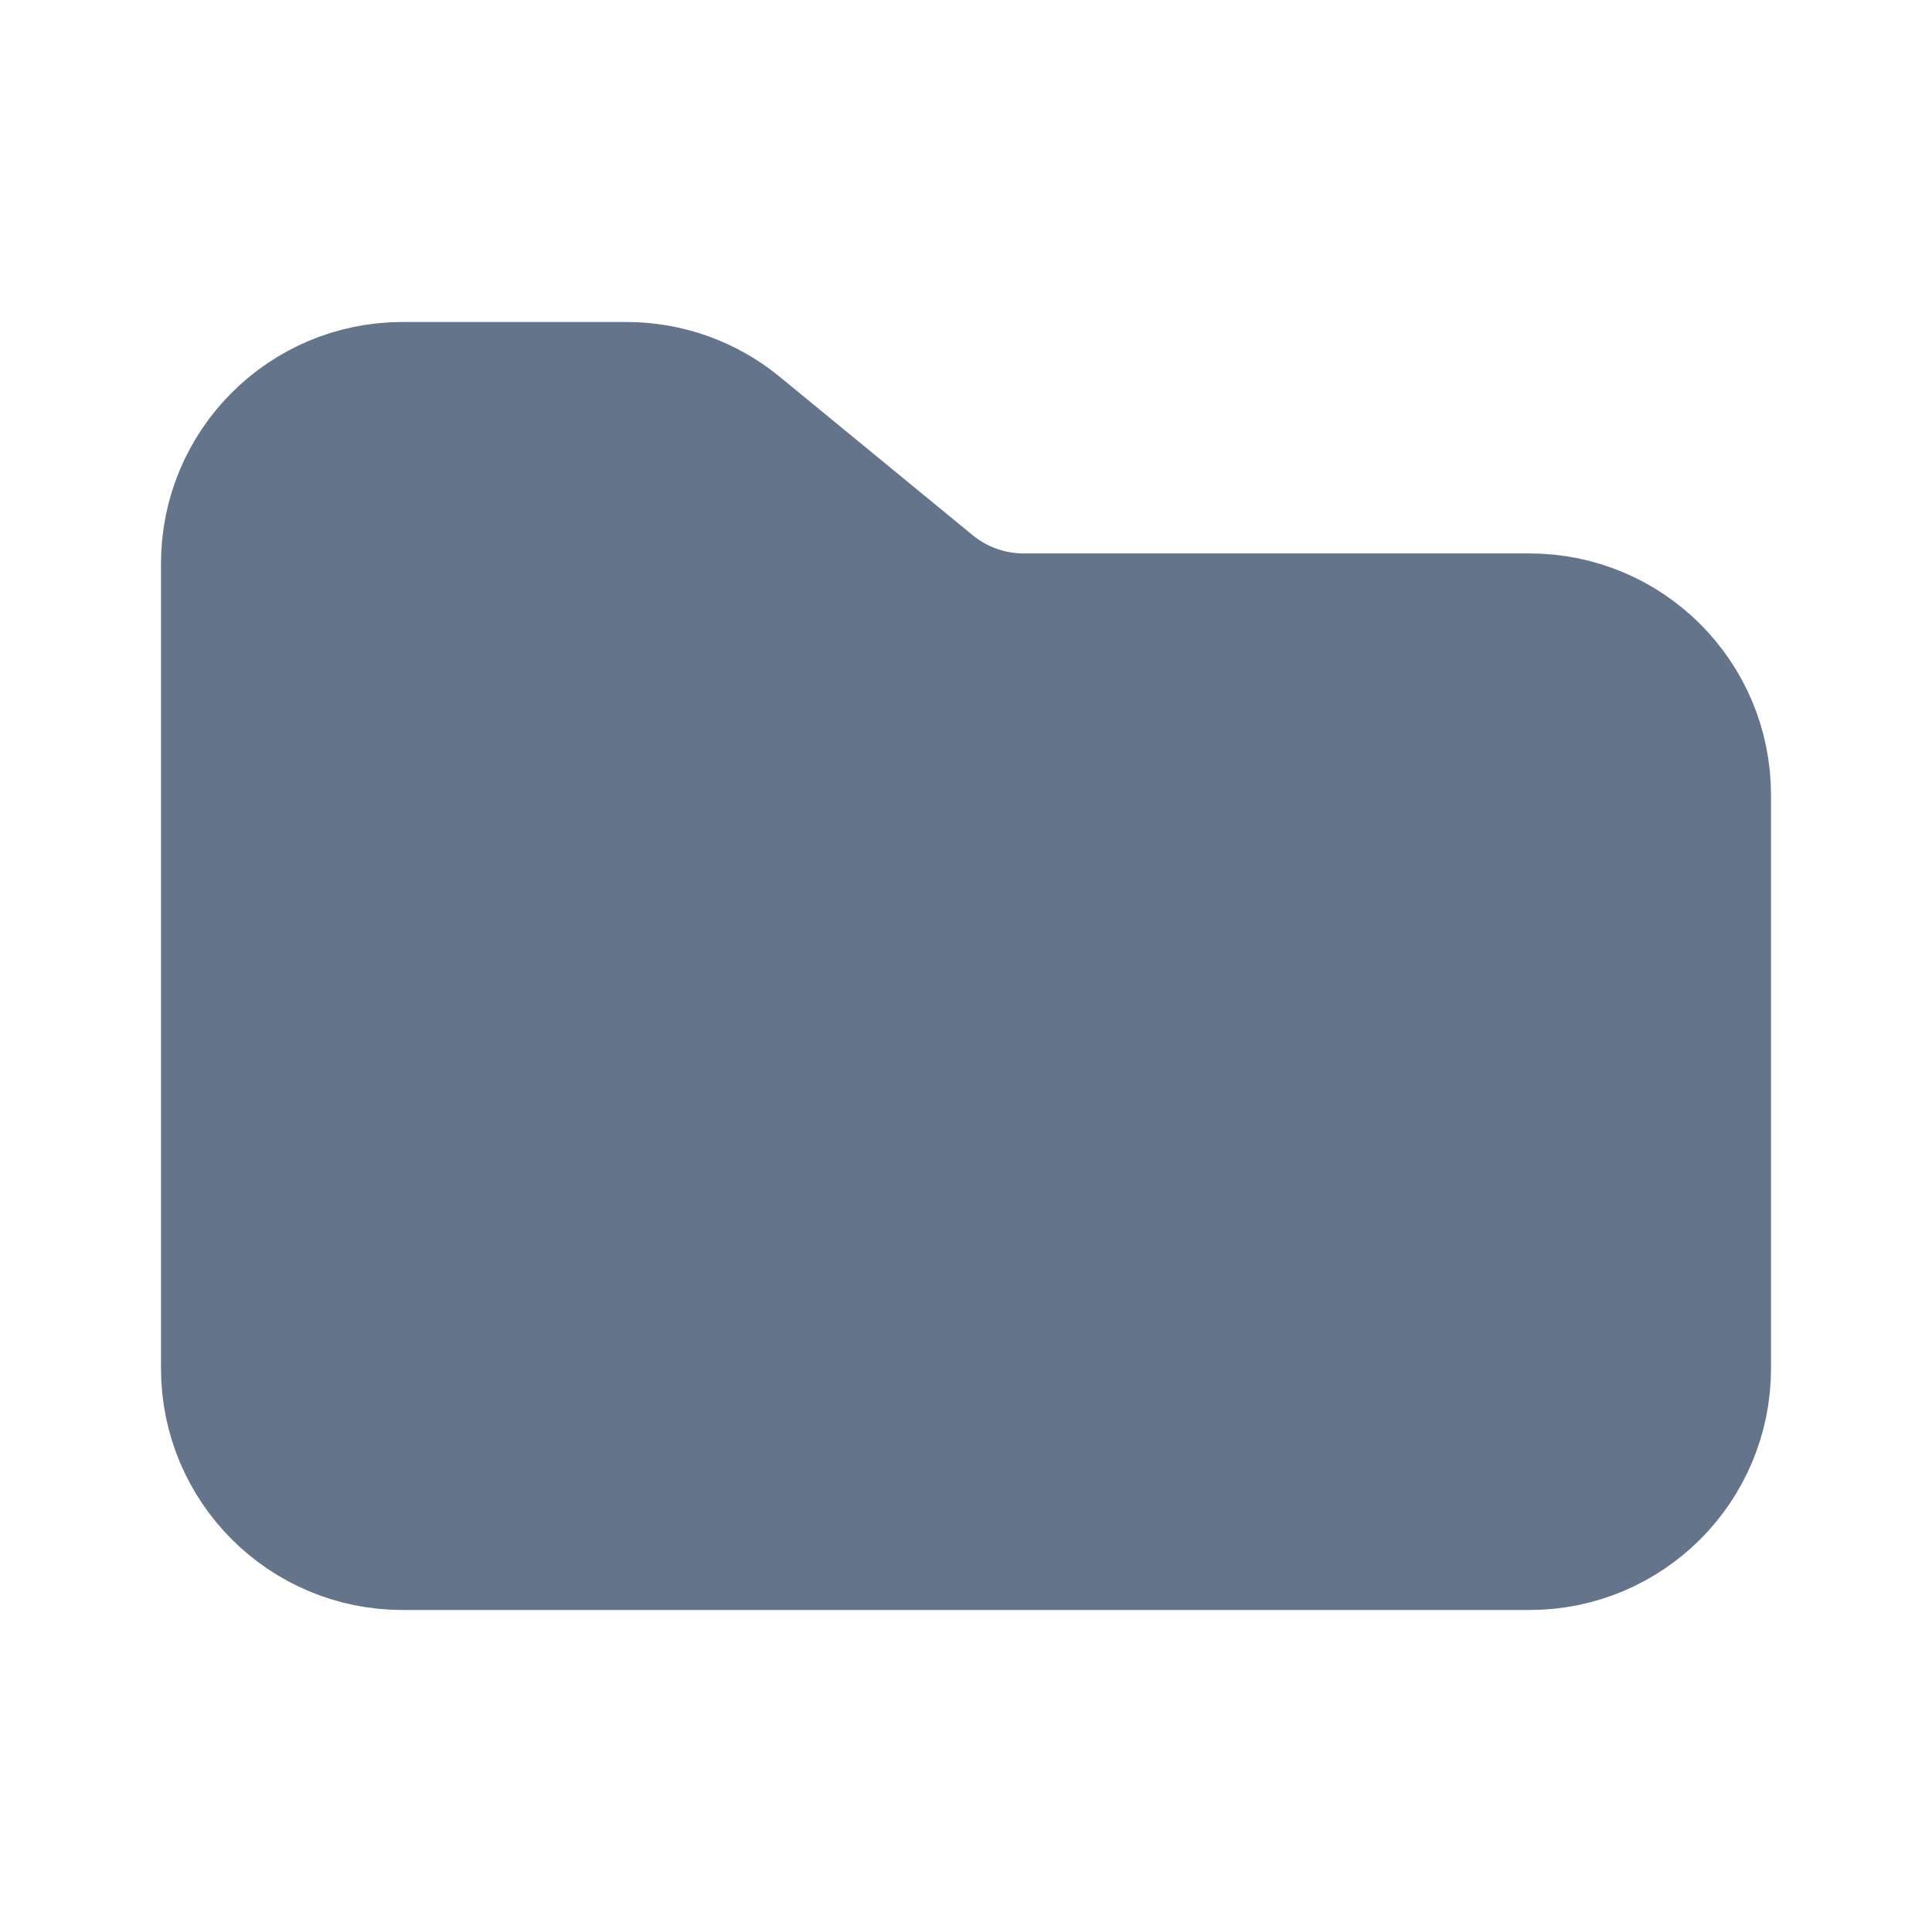
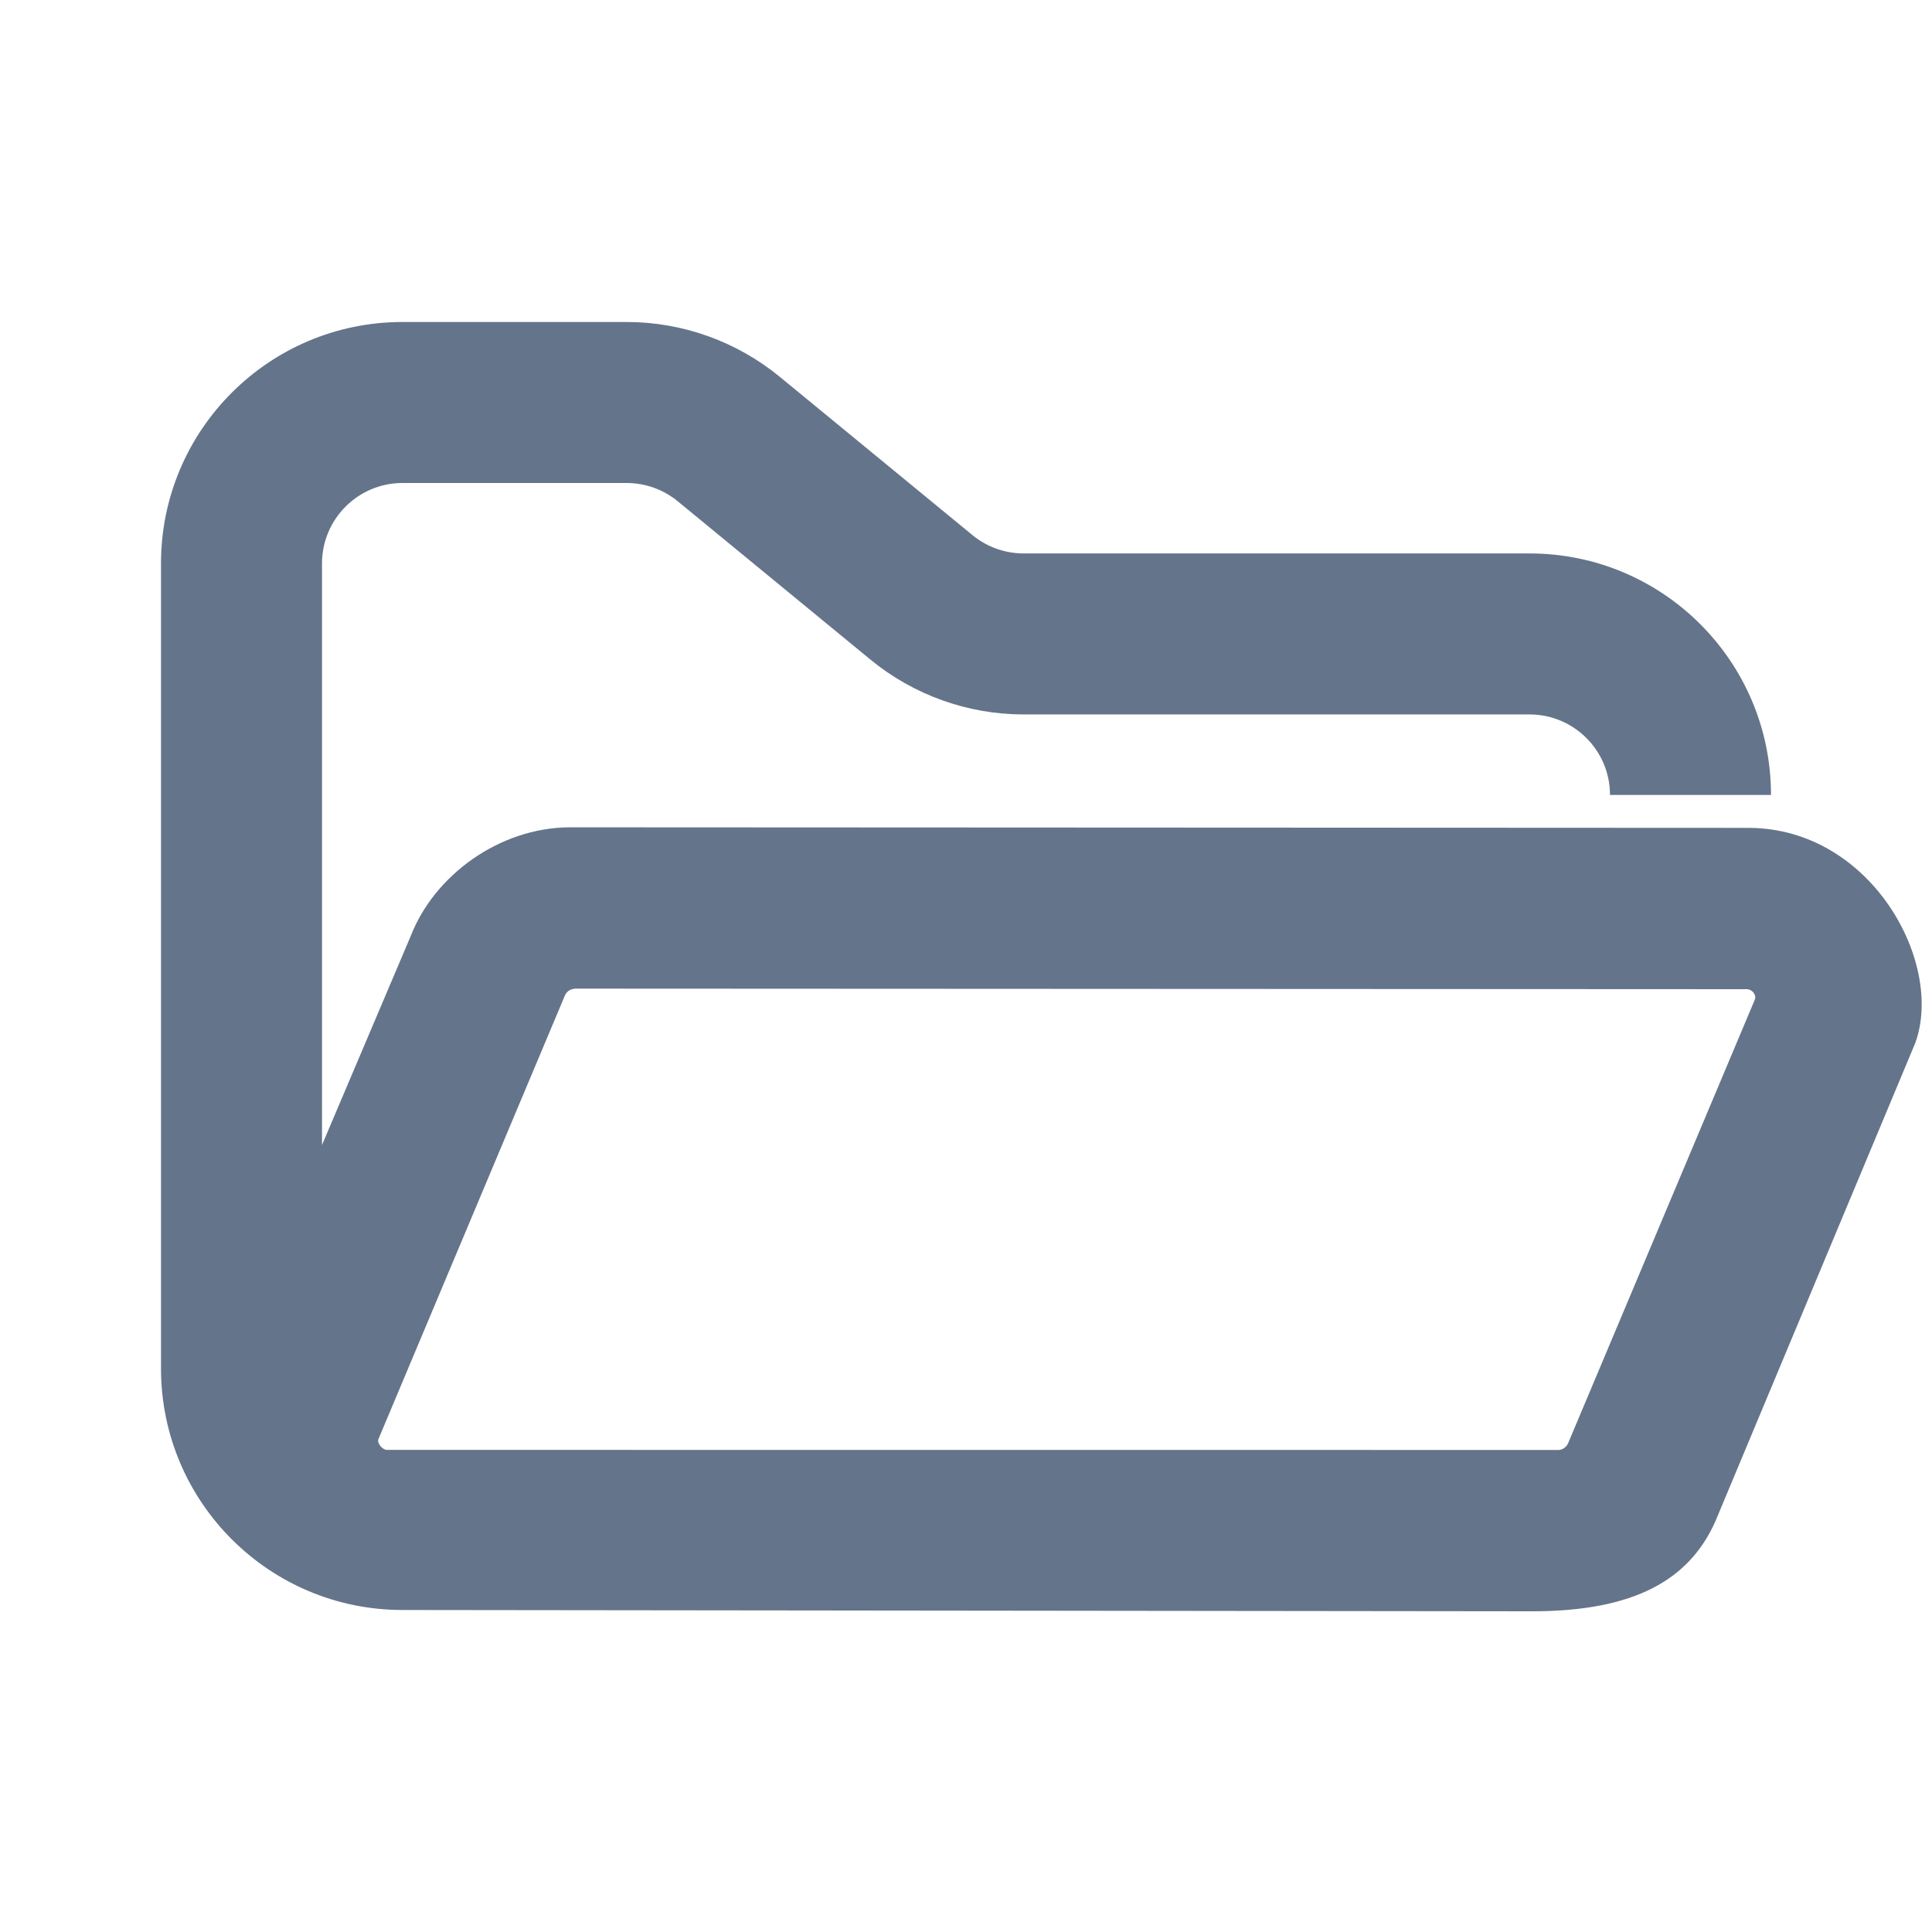
- <svg xmlns="http://www.w3.org/2000/svg" width="24" height="24" viewBox="0 0 24 24" fill="none">
-   <path d="M7.784 5H5C3.895 5 3 5.895 3 7V17C3 18.105 3.895 19 5 19H19C20.105 19 21 18.105 21 17V9.875C21 8.77 20.105 7.875 19 7.875H12.716C12.253 7.875 11.804 7.714 11.447 7.42L9.053 5.455C8.696 5.161 8.247 5 7.784 5Z" fill="#64748B" stroke="#64748B" stroke-width="2" />
+ <svg xmlns="http://www.w3.org/2000/svg" width="100%" height="100%" viewBox="0 0 24 24" version="1.1" xml:space="preserve" style="fill-rule:evenodd;clip-rule:evenodd;stroke-linejoin:round;stroke-miterlimit:2;">
+   <path d="M5.102,11.628C5.394,10.876 6.198,10.284 7.072,10.277L21.728,10.284C23.247,10.292 24.155,11.961 23.792,12.957L21.307,18.903C20.989,19.612 20.322,20.021 19.011,20.016L5,20C3.343,20 2,18.657 2,17L2,7C2,5.343 3.343,4 5,4L7.784,4C8.478,4 9.151,4.241 9.688,4.682L12.081,6.648C12.26,6.795 12.485,6.875 12.716,6.875L19,6.875C20.657,6.875 22,8.218 22,9.875L20,9.875C20,9.323 19.552,8.875 19,8.875L12.716,8.875C12.022,8.875 11.349,8.634 10.812,8.193L8.419,6.227C8.24,6.08 8.015,6 7.784,6L5,6C4.448,6 4,6.448 4,7L4,14.224L5.102,11.628ZM7.151,12.281C7.091,12.284 7.04,12.31 7.015,12.372L4.701,17.877C4.681,17.928 4.751,18.011 4.806,18.011L19.358,18.012C19.407,18.014 19.458,17.976 19.478,17.932L21.799,12.418C21.823,12.358 21.764,12.288 21.7,12.288L7.151,12.281Z" style="fill:rgb(100,116,139);" />
</svg>
